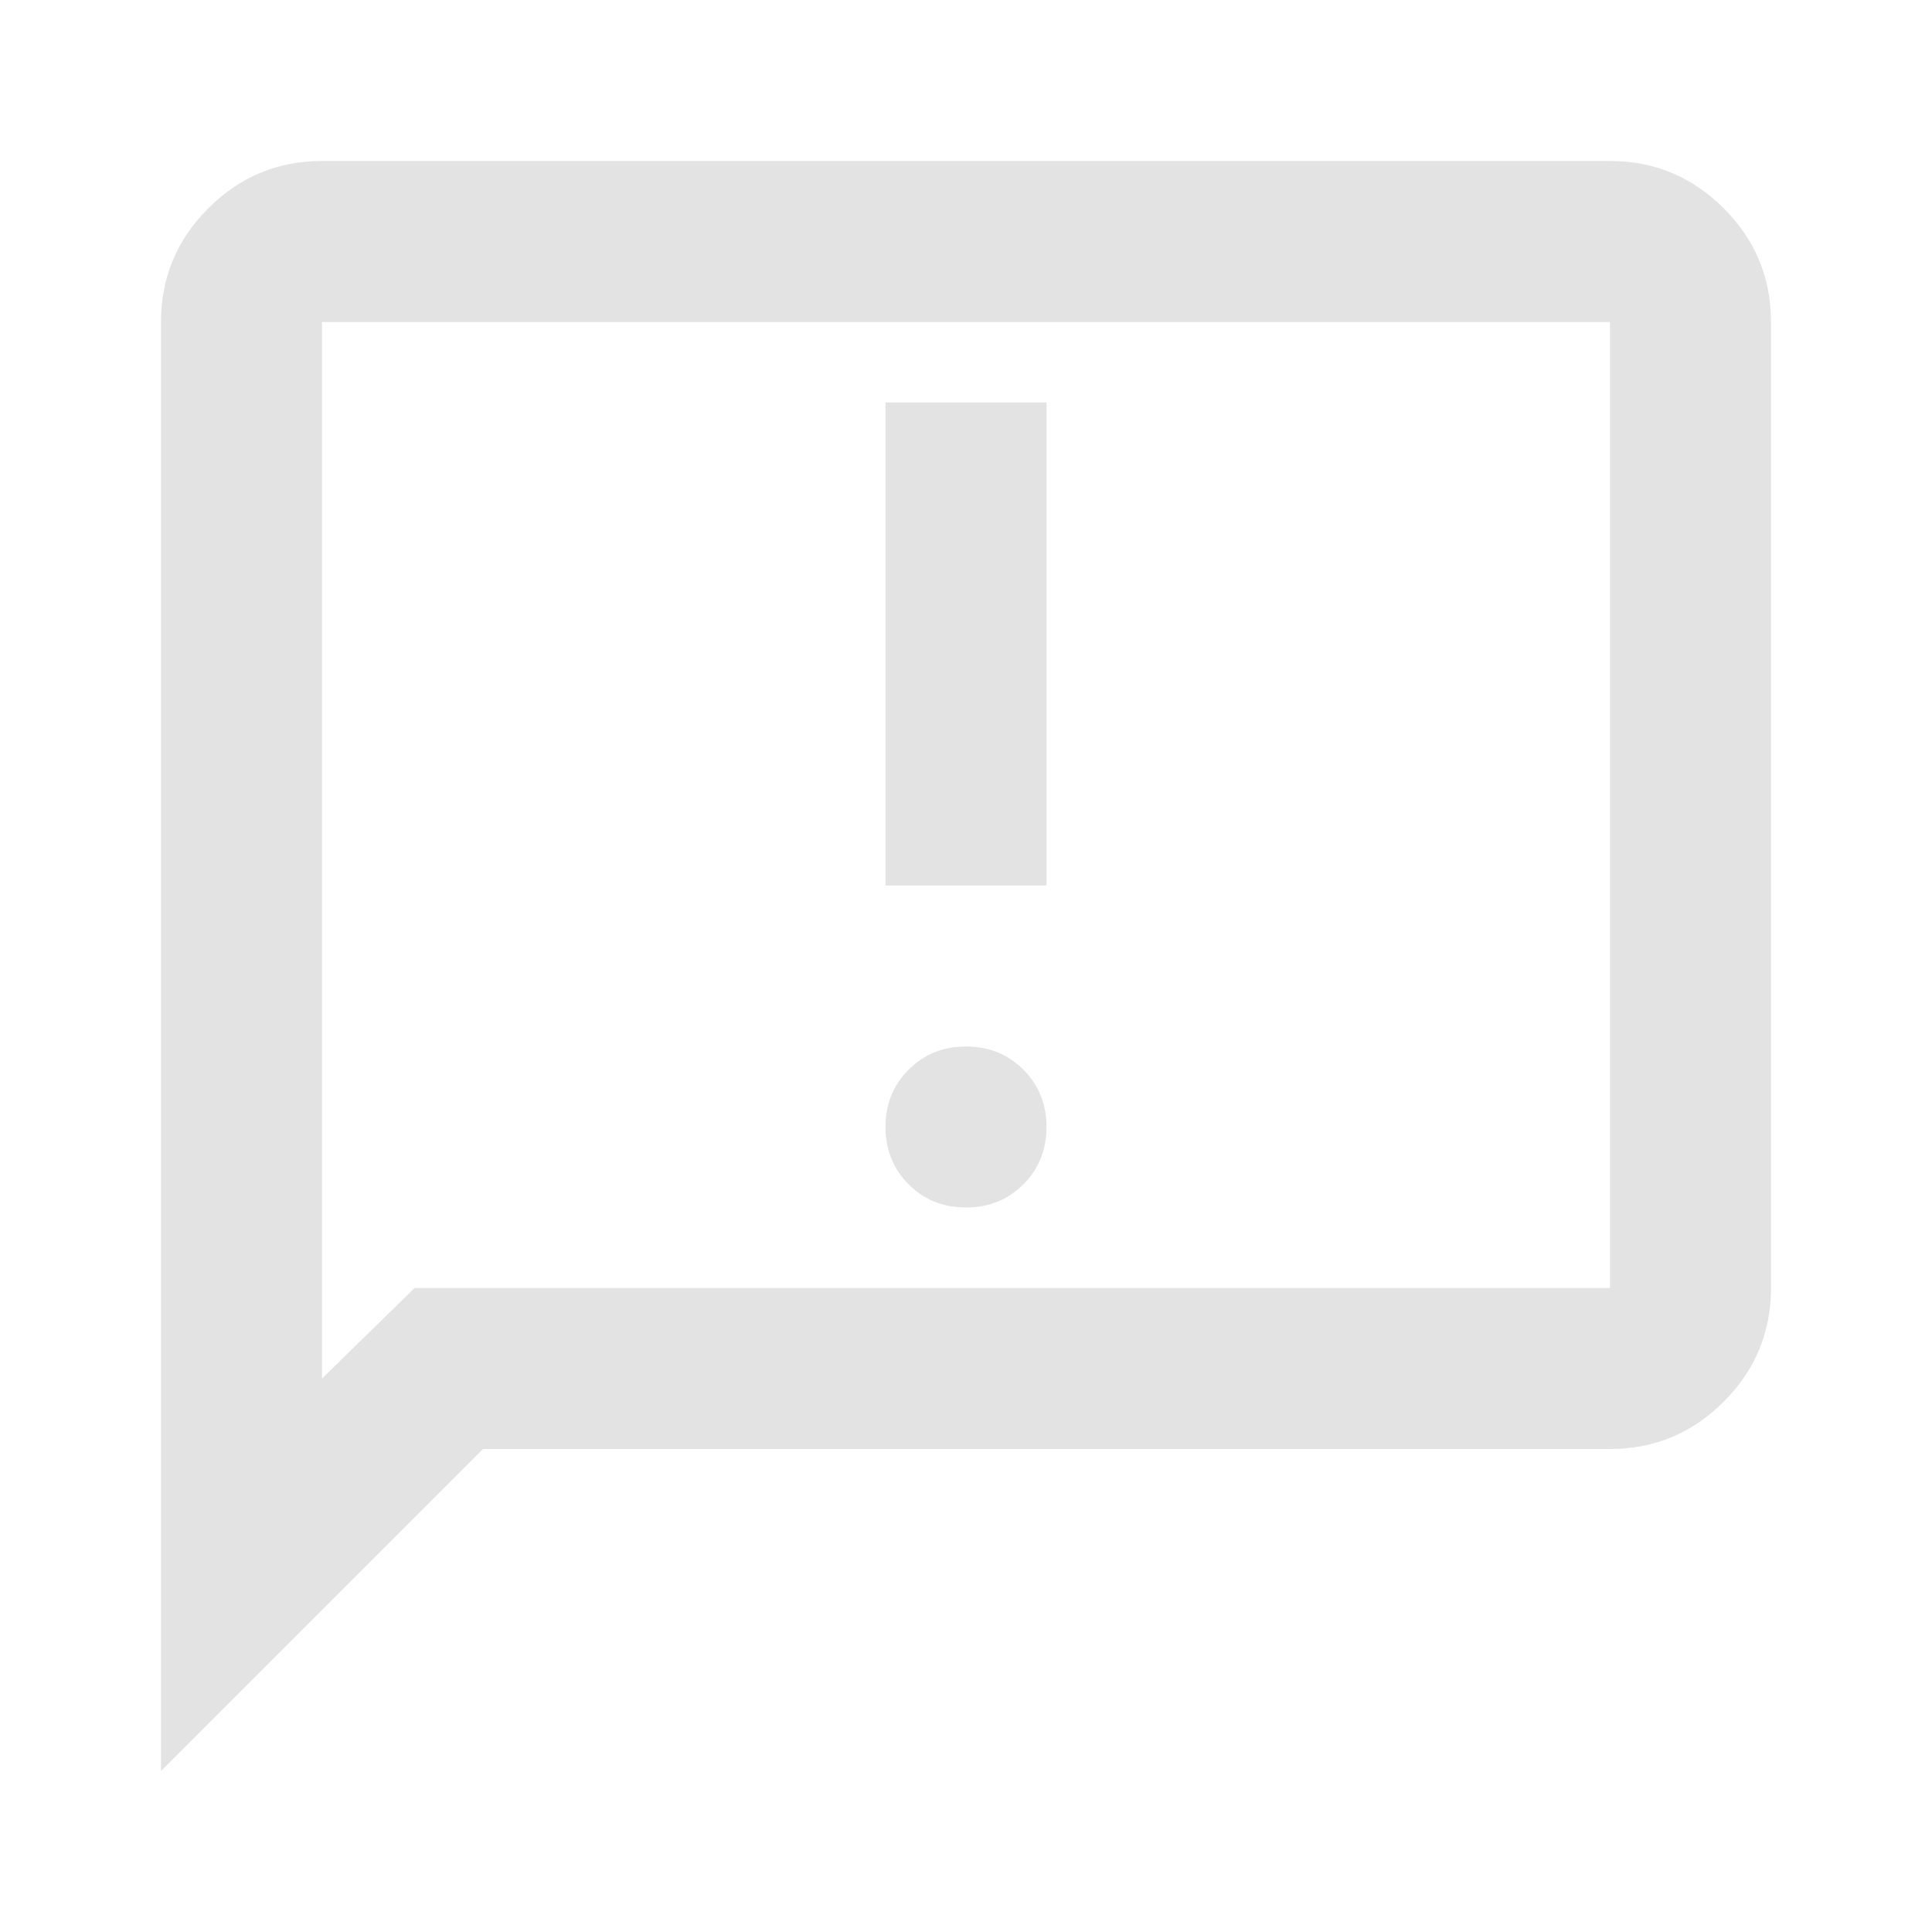
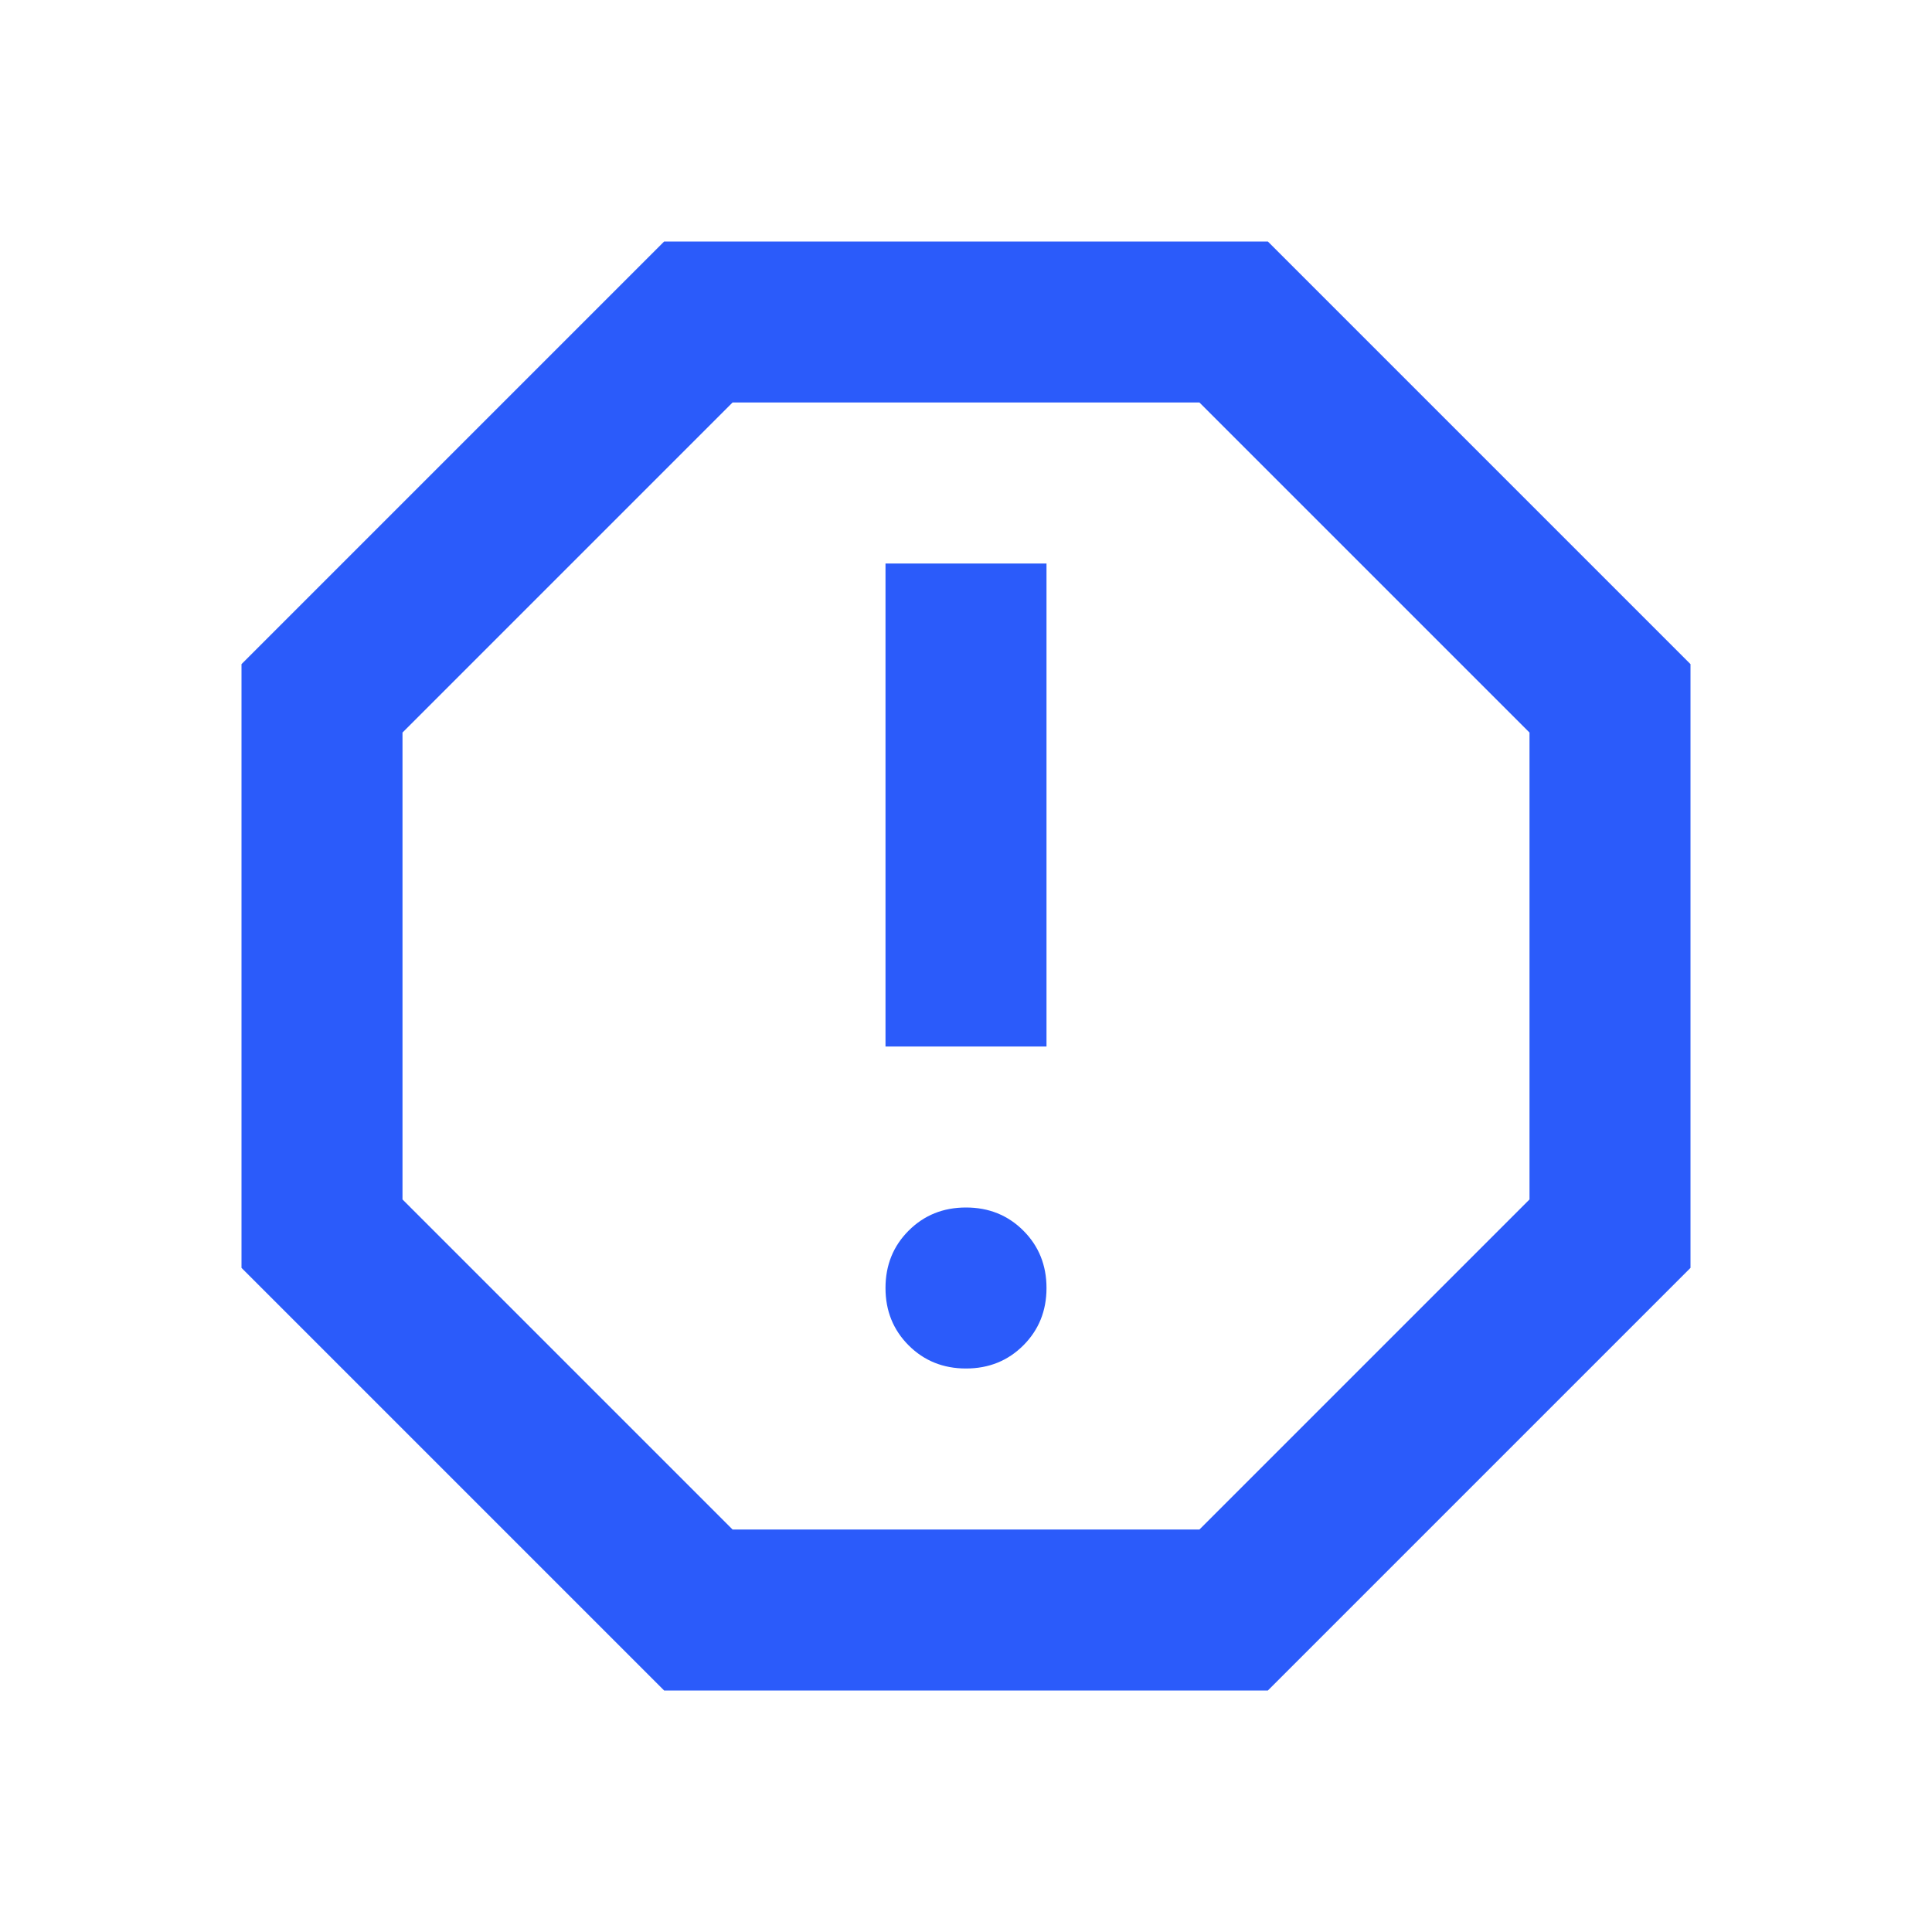
- <svg xmlns="http://www.w3.org/2000/svg" height="24px" viewBox="0 -960 960 960" width="24px" fill="#e3e3e3">
-   <path d="M480-360q17 0 28.5-11.5T520-400q0-17-11.5-28.5T480-440q-17 0-28.5 11.5T440-400q0 17 11.5 28.5T480-360Zm-40-160h80v-240h-80v240ZM80-80v-720q0-33 23.5-56.5T160-880h640q33 0 56.5 23.5T880-800v480q0 33-23.5 56.5T800-240H240L80-80Zm126-240h594v-480H160v525l46-45Zm-46 0v-480 480Z" />
+ <svg xmlns="http://www.w3.org/2000/svg" height="24px" viewBox="0 -960 960 960" width="24px" fill="#2b5bfa">
+   <path d="M480-280q17 0 28.5-11.5T520-320q0-17-11.5-28.5T480-360q-17 0-28.5 11.5T440-320q0 17 11.5 28.5T480-280Zm-40-160h80v-240h-80v240ZM330-120 120-330v-300l210-210h300l210 210v300L630-120H330Zm34-80h232l164-164v-232L596-760H364L200-596v232l164 164Zm116-280Z" />
</svg>
